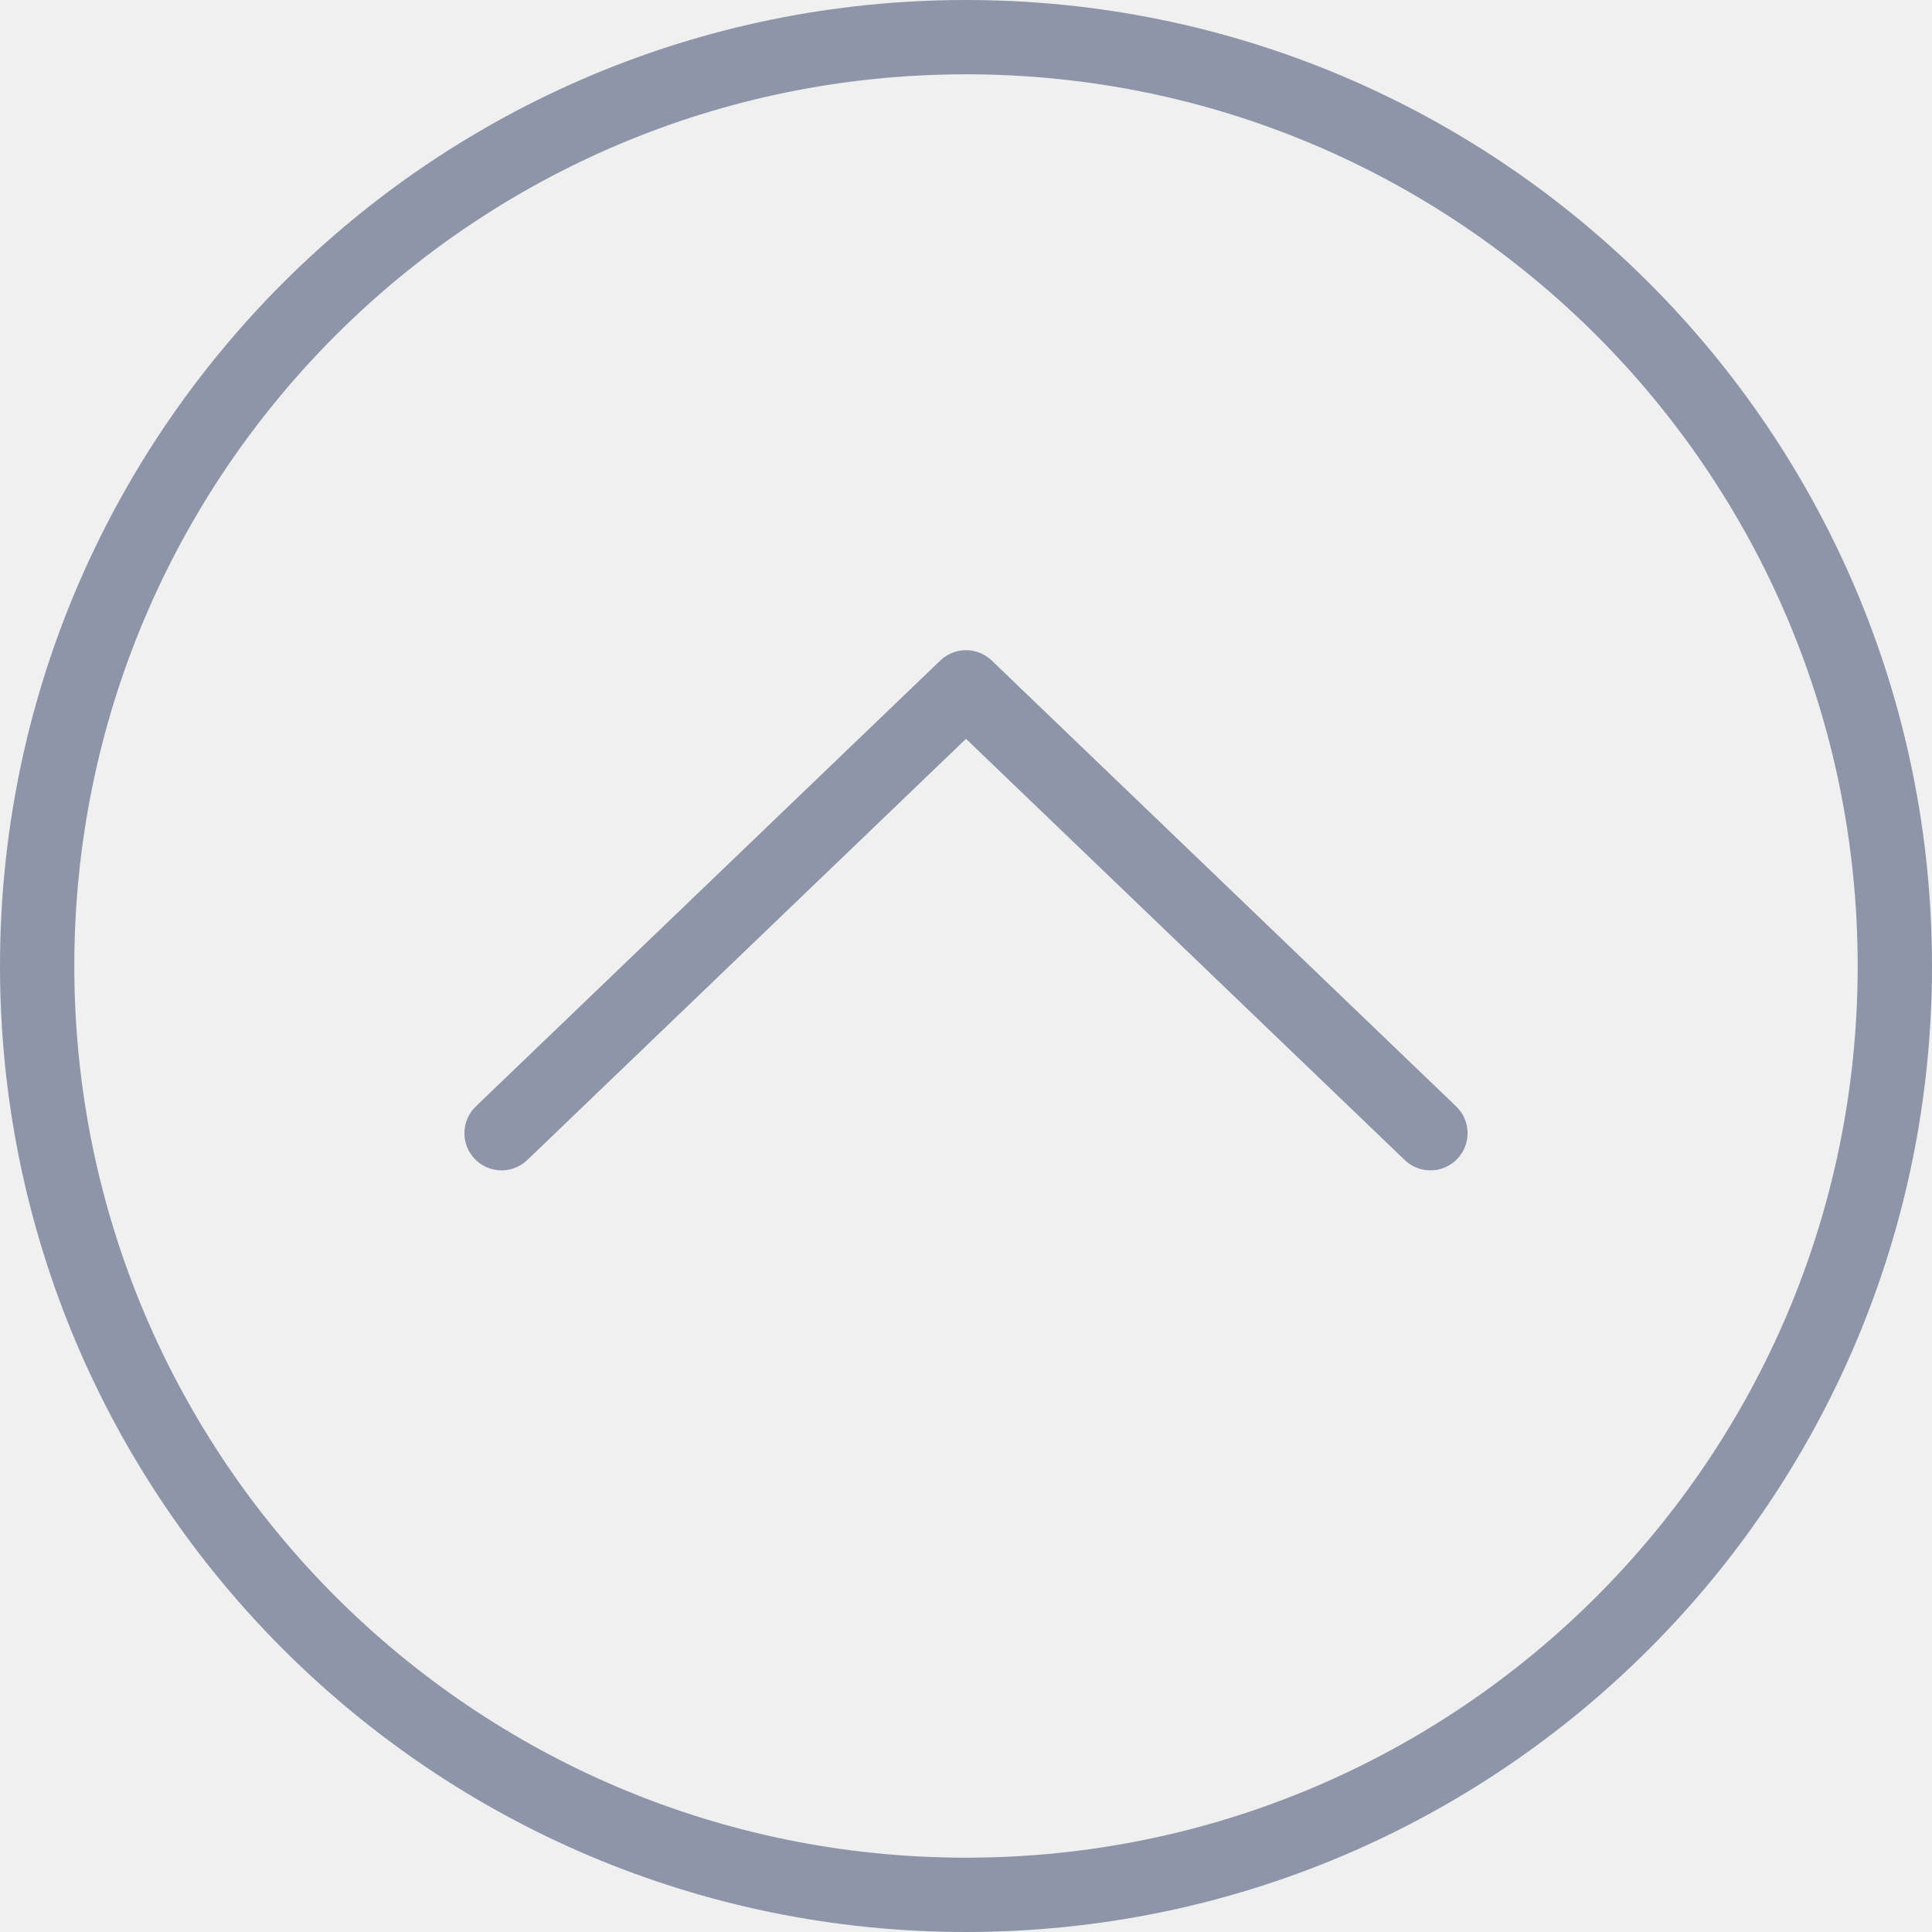
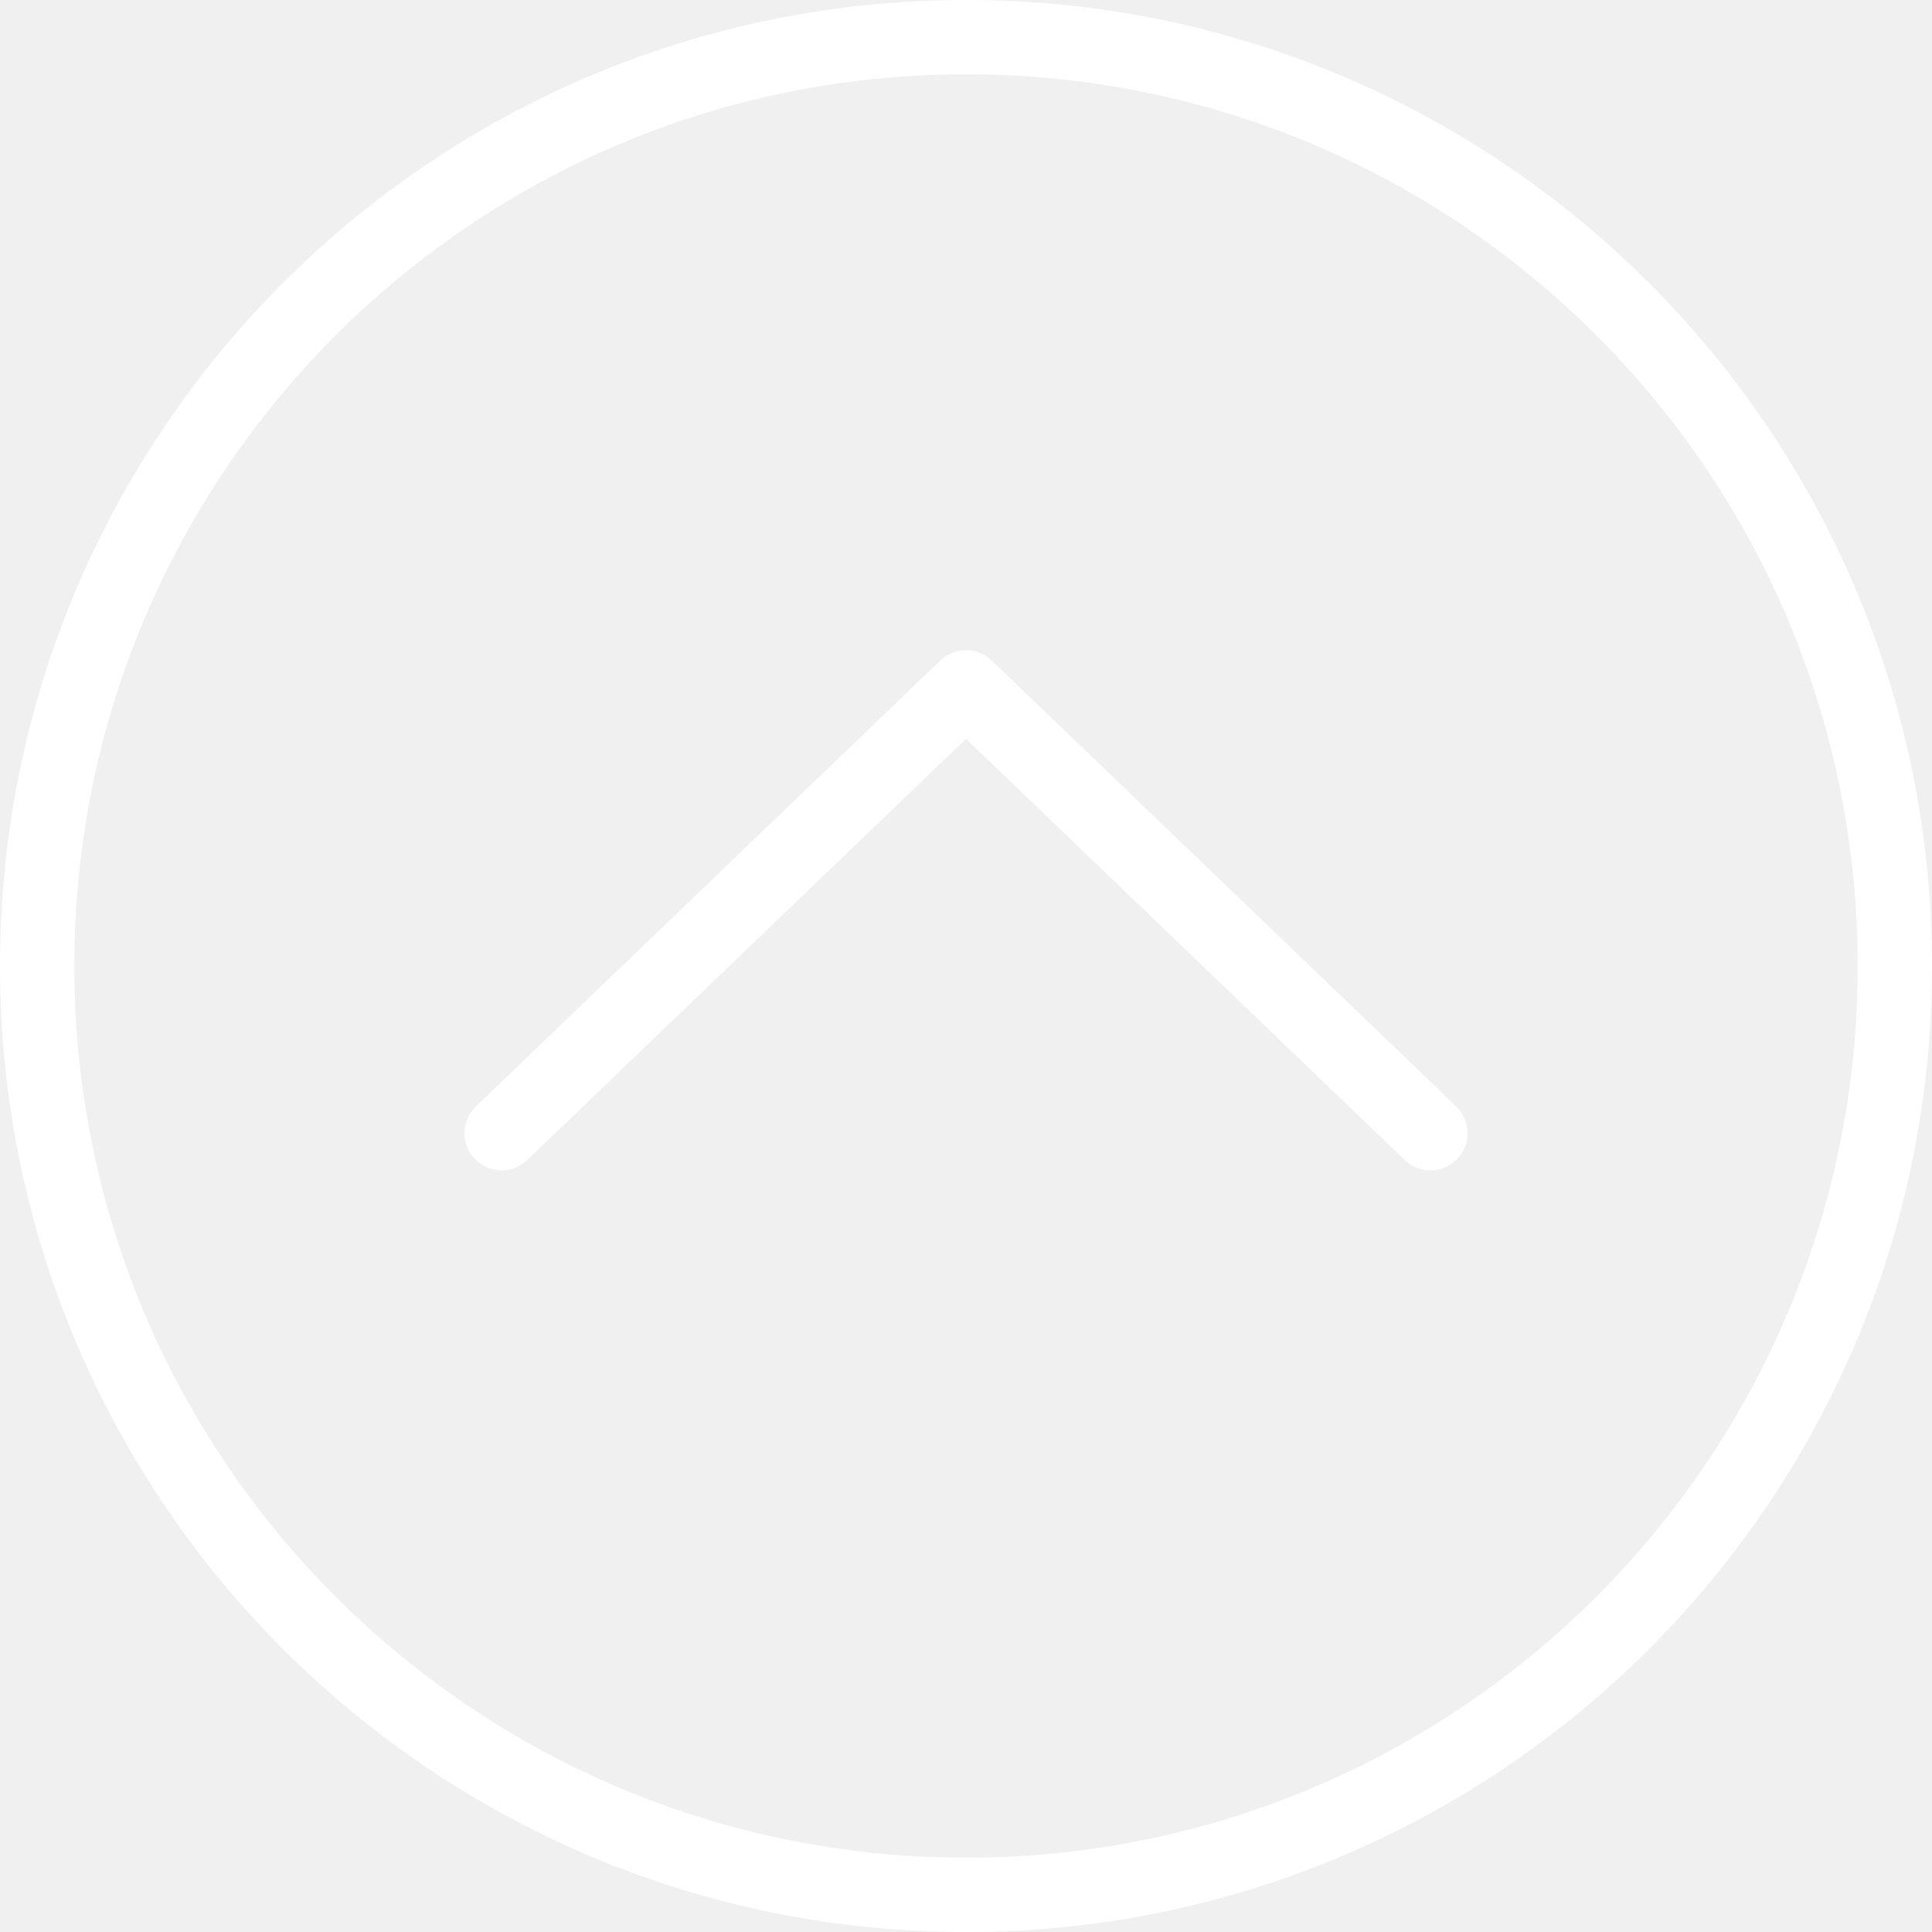
<svg xmlns="http://www.w3.org/2000/svg" width="104" height="104" viewBox="0 0 104 104" fill="none">
-   <path d="M27 61L52 37L77 61" stroke="#8E95A9" stroke-width="4" stroke-miterlimit="10" stroke-linecap="round" stroke-linejoin="round" />
-   <path d="M52 102C79.614 102 102 79.614 102 52C102 24.386 79.614 2 52 2C24.386 2 2 24.386 2 52C2 79.614 24.386 102 52 102Z" stroke="#8E95A9" stroke-width="4" stroke-linecap="round" stroke-linejoin="round" />
+   <path d="M27 61L52 37L77 61" stroke="white" stroke-width="4" stroke-miterlimit="10" stroke-linecap="round" stroke-linejoin="round" />
+   <path d="M52 102C79.614 102 102 79.614 102 52C102 24.386 79.614 2 52 2C24.386 2 2 24.386 2 52C2 79.614 24.386 102 52 102Z" stroke="white" stroke-width="4" stroke-linecap="round" stroke-linejoin="round" />
</svg>
